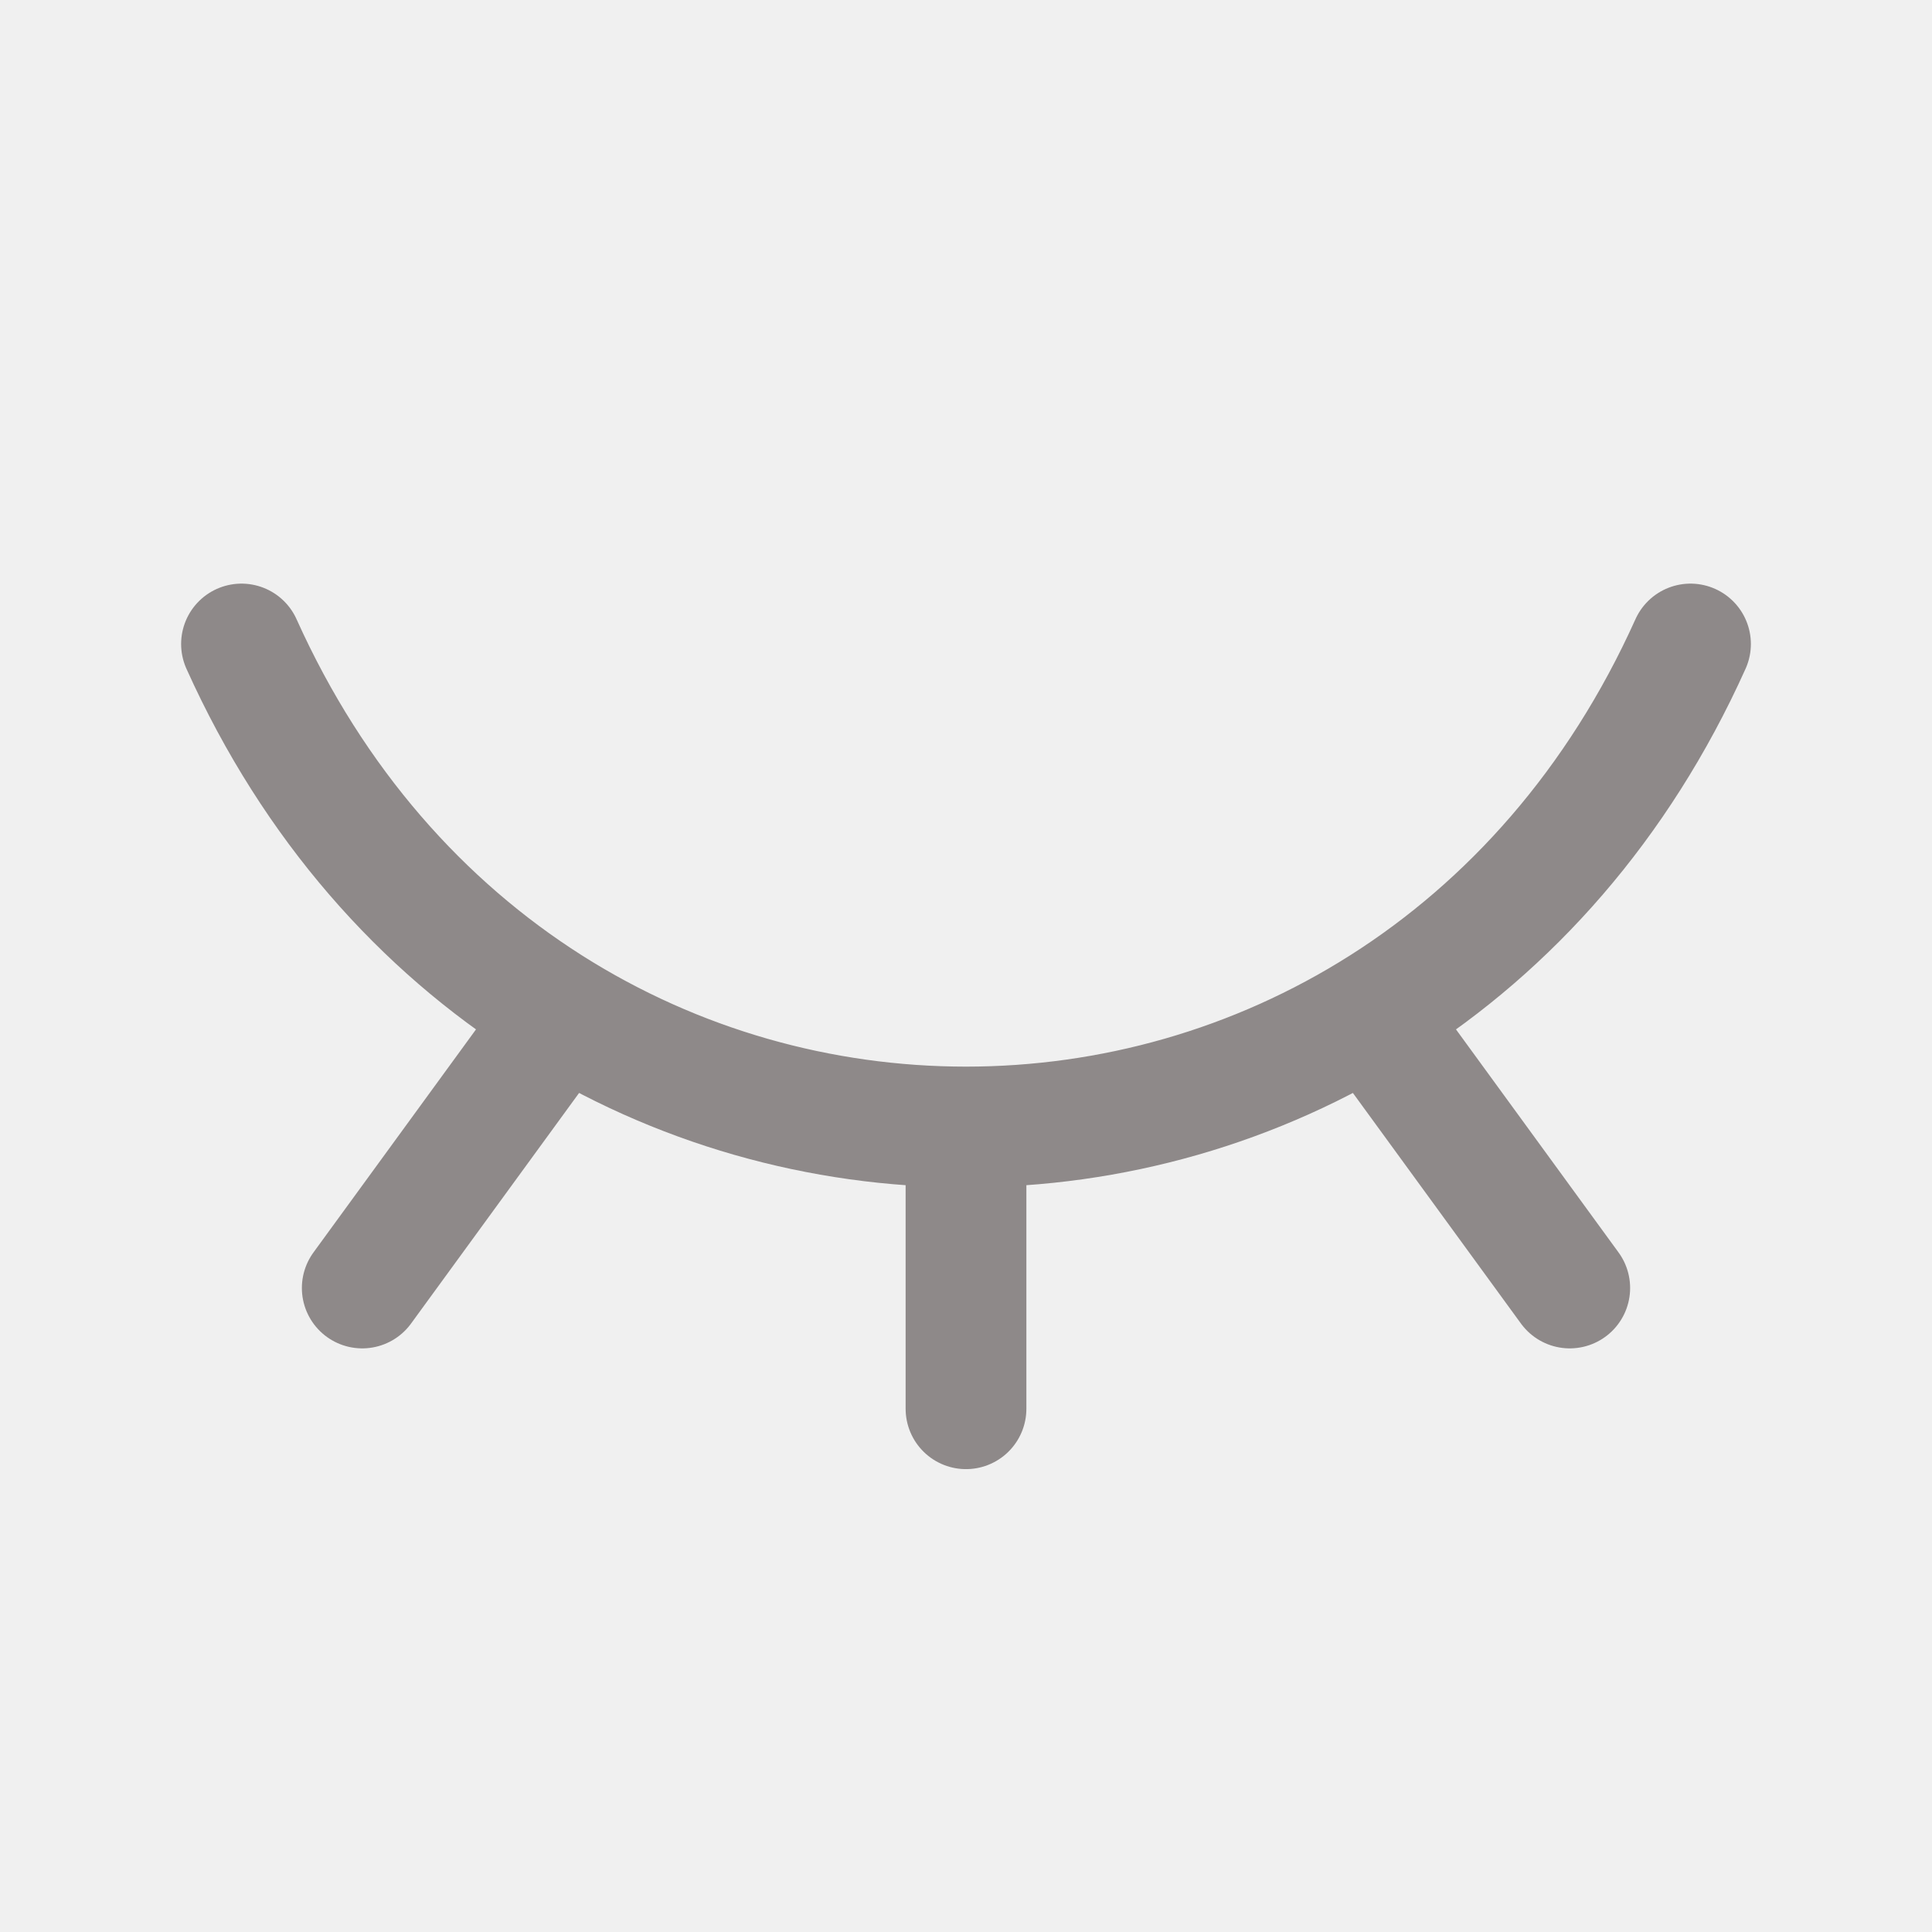
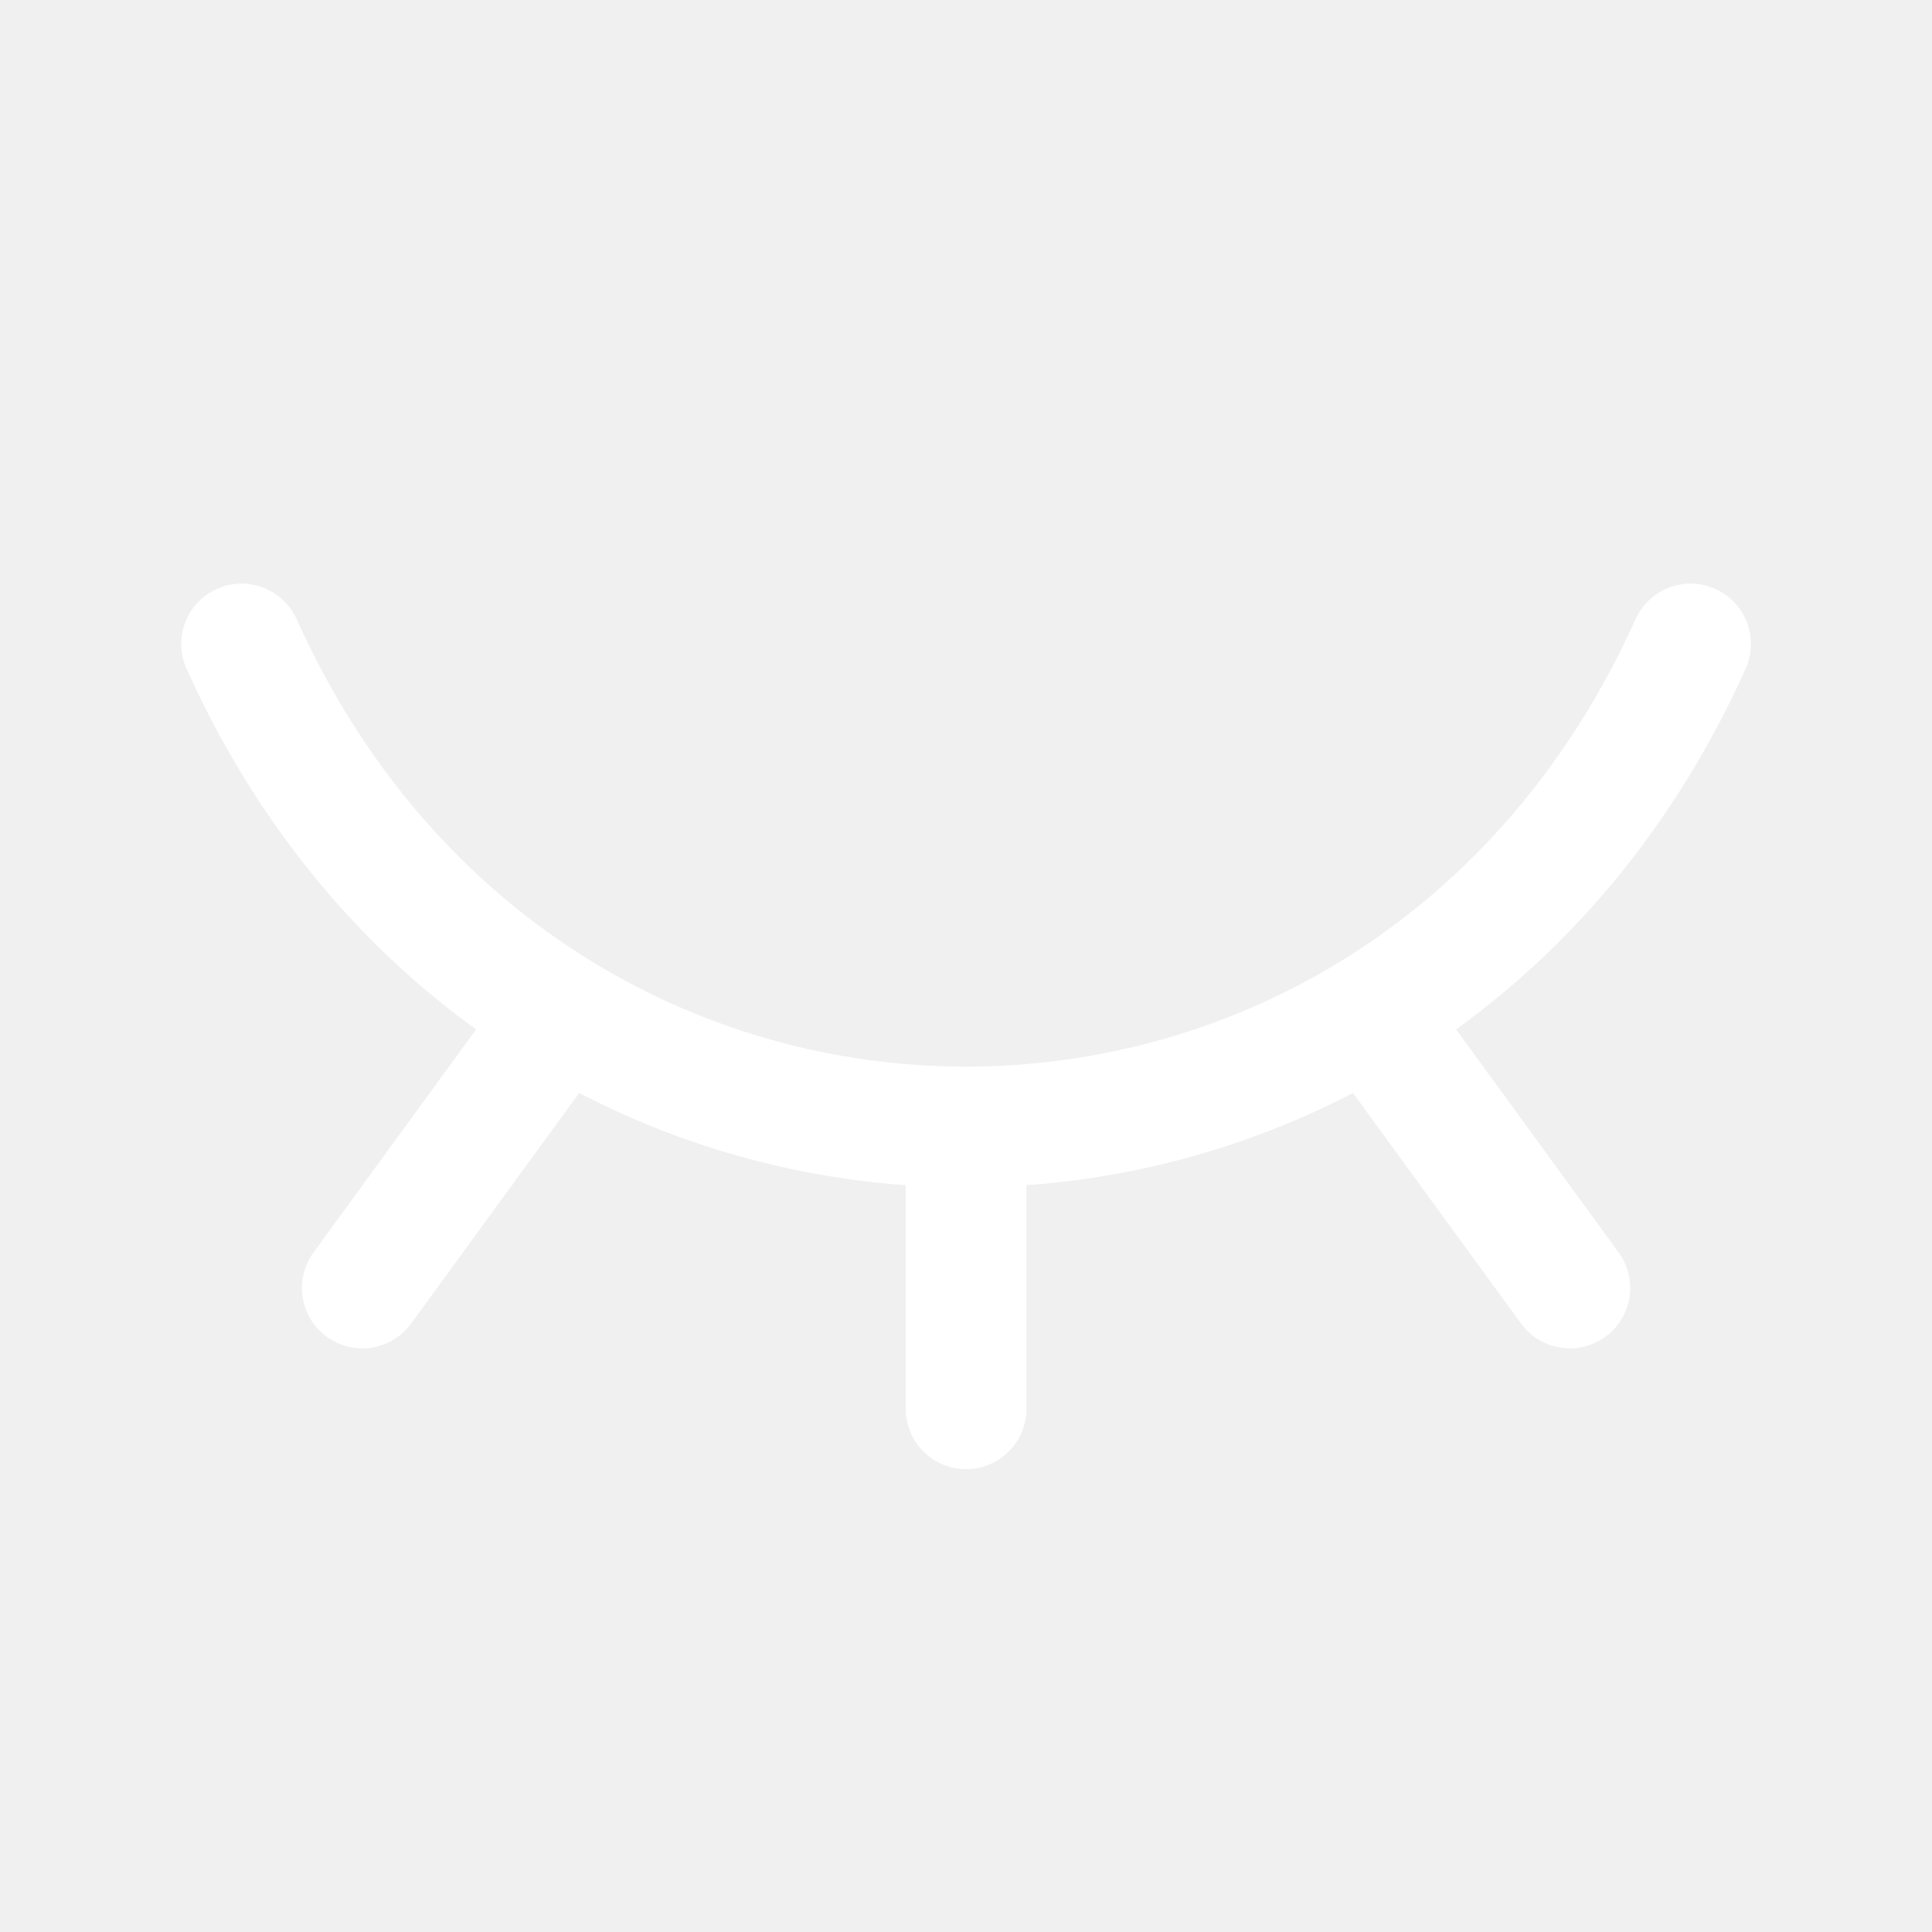
<svg xmlns="http://www.w3.org/2000/svg" width="24" height="24" viewBox="0 0 24 24" fill="none">
-   <path d="M19.5 16L17.025 12.604M12 17.5V14M4.5 16L6.969 12.612M3 8C6.6 16 17.4 16 21 8" stroke="#8E8989" stroke-width="1.5" stroke-linecap="round" stroke-linejoin="round" />
+   <path d="M19.501 16L17.026 12.604M12.001 17.5V14M4.501 16L6.97 12.612M3.001 8C6.601 16 17.401 16 21.001 8" stroke="white" stroke-width="1.5" stroke-linecap="round" stroke-linejoin="round" />
</svg>
